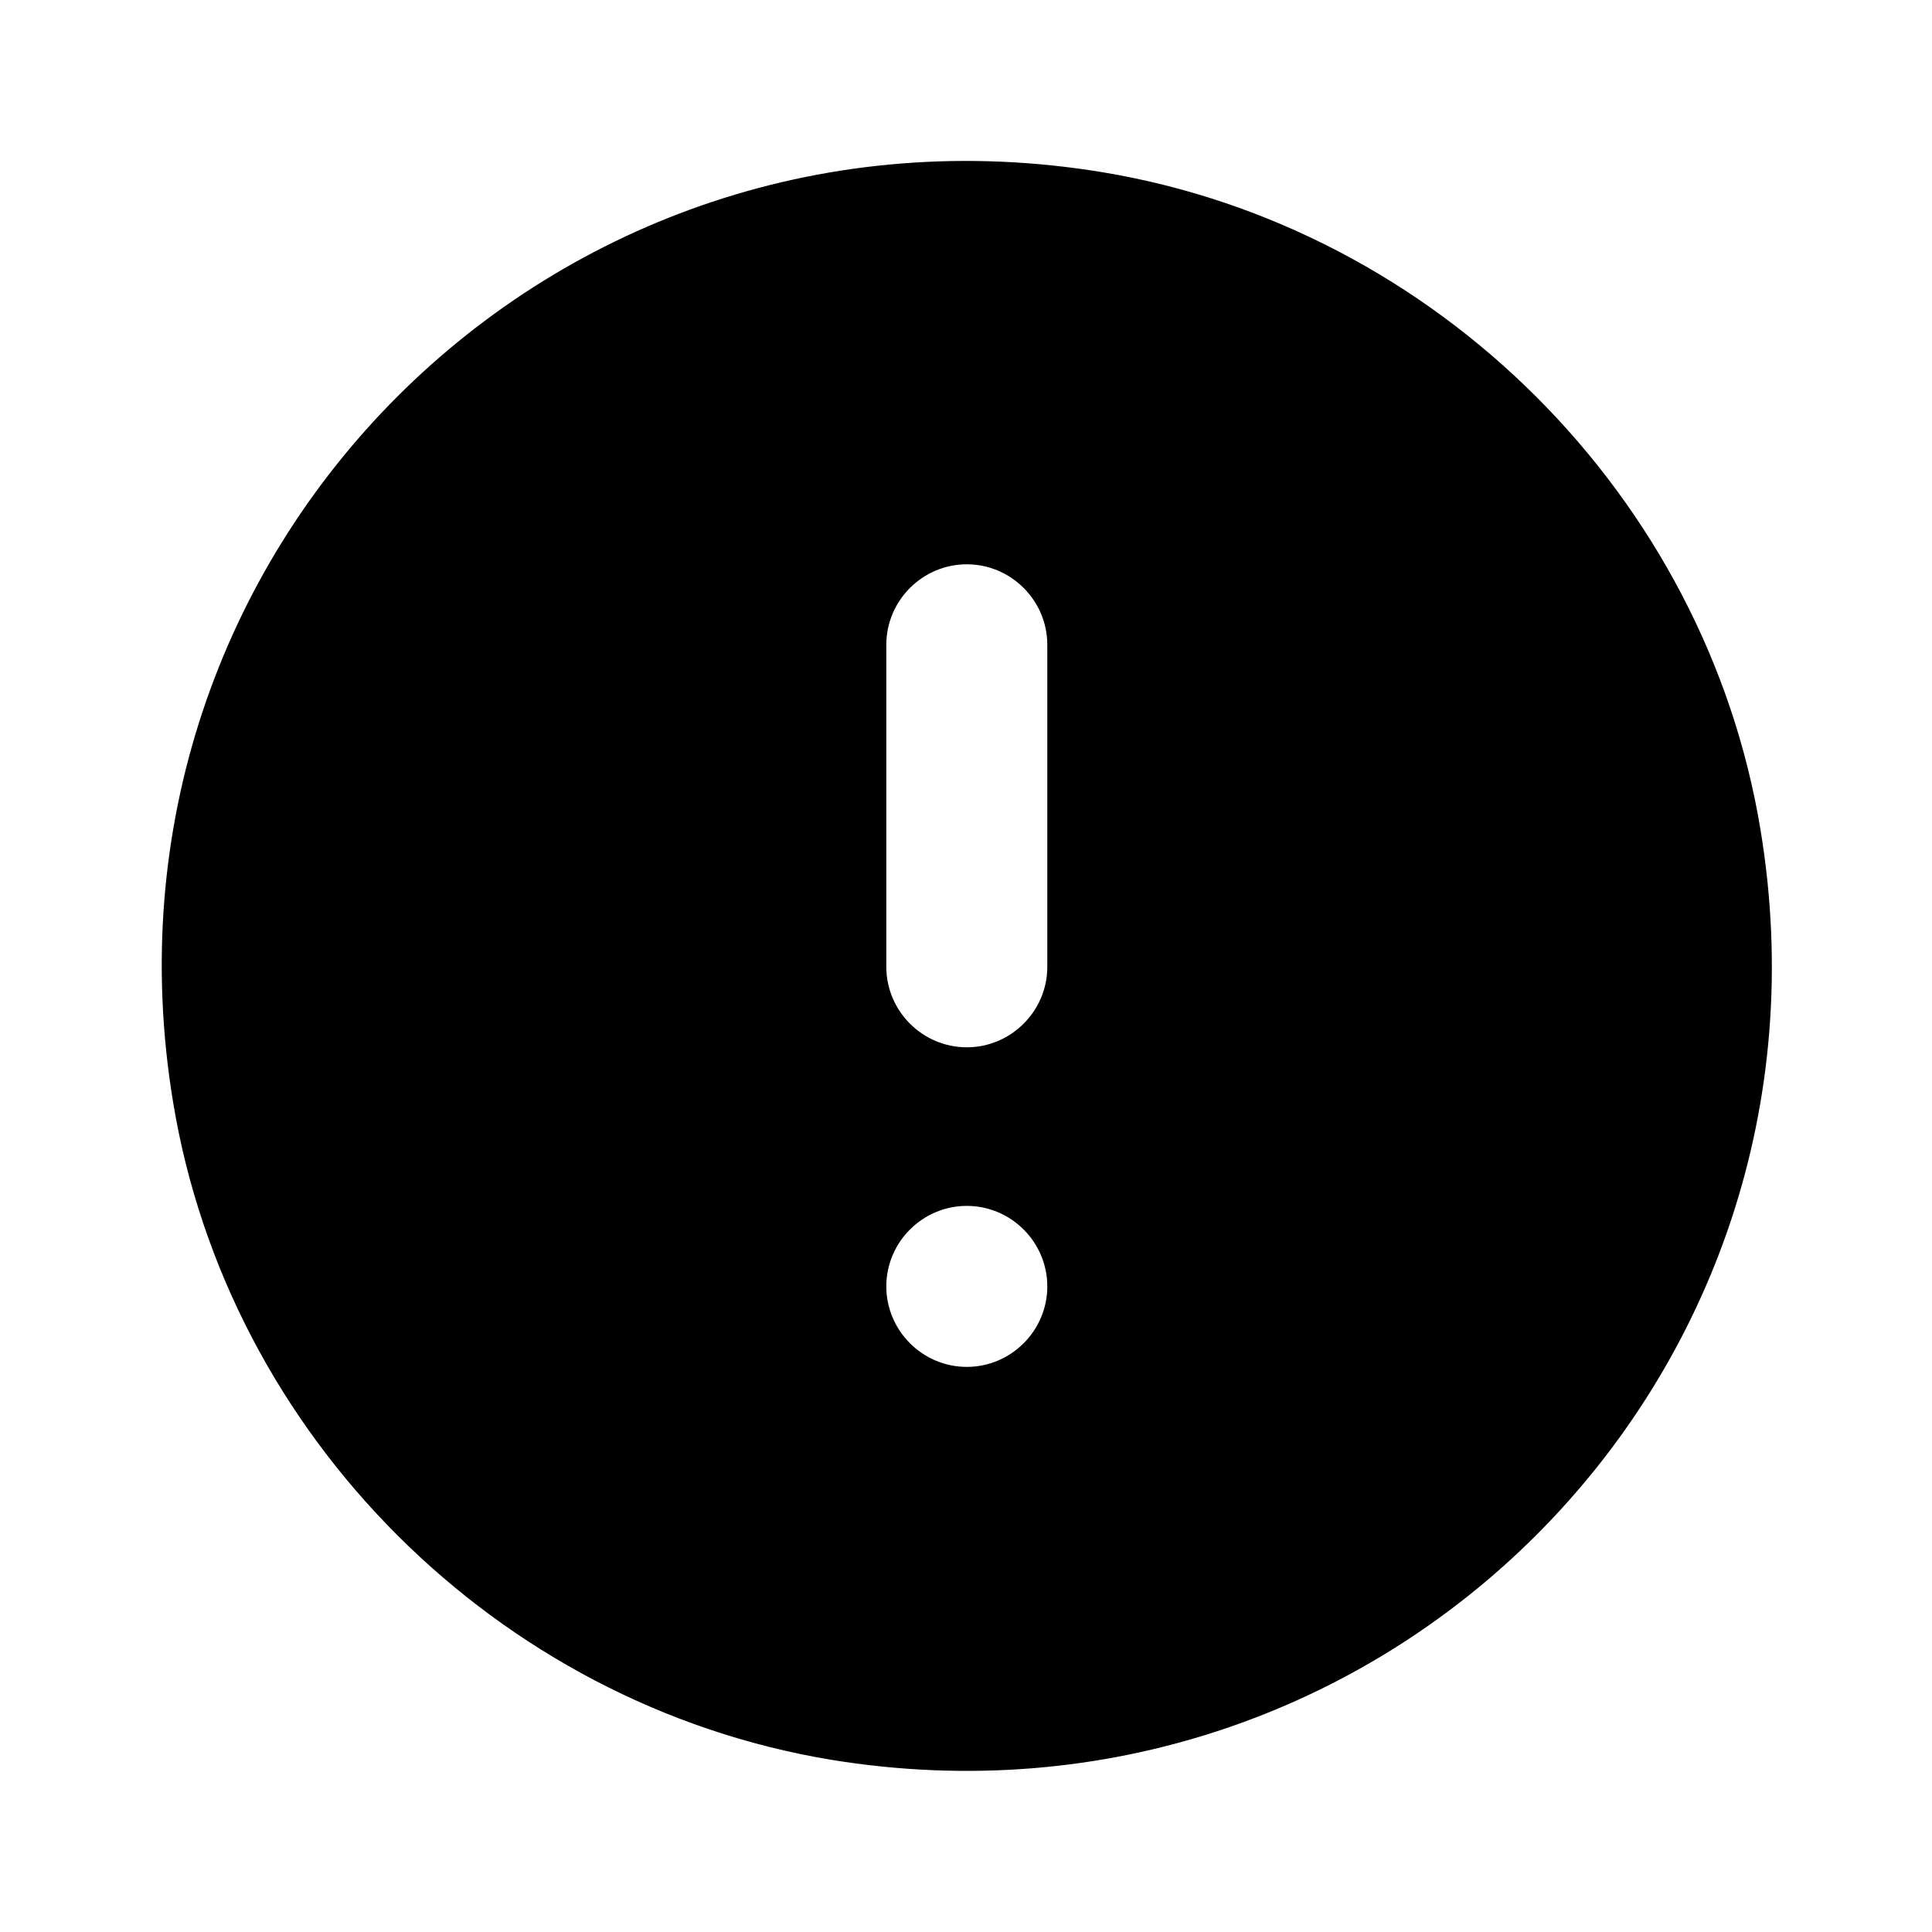
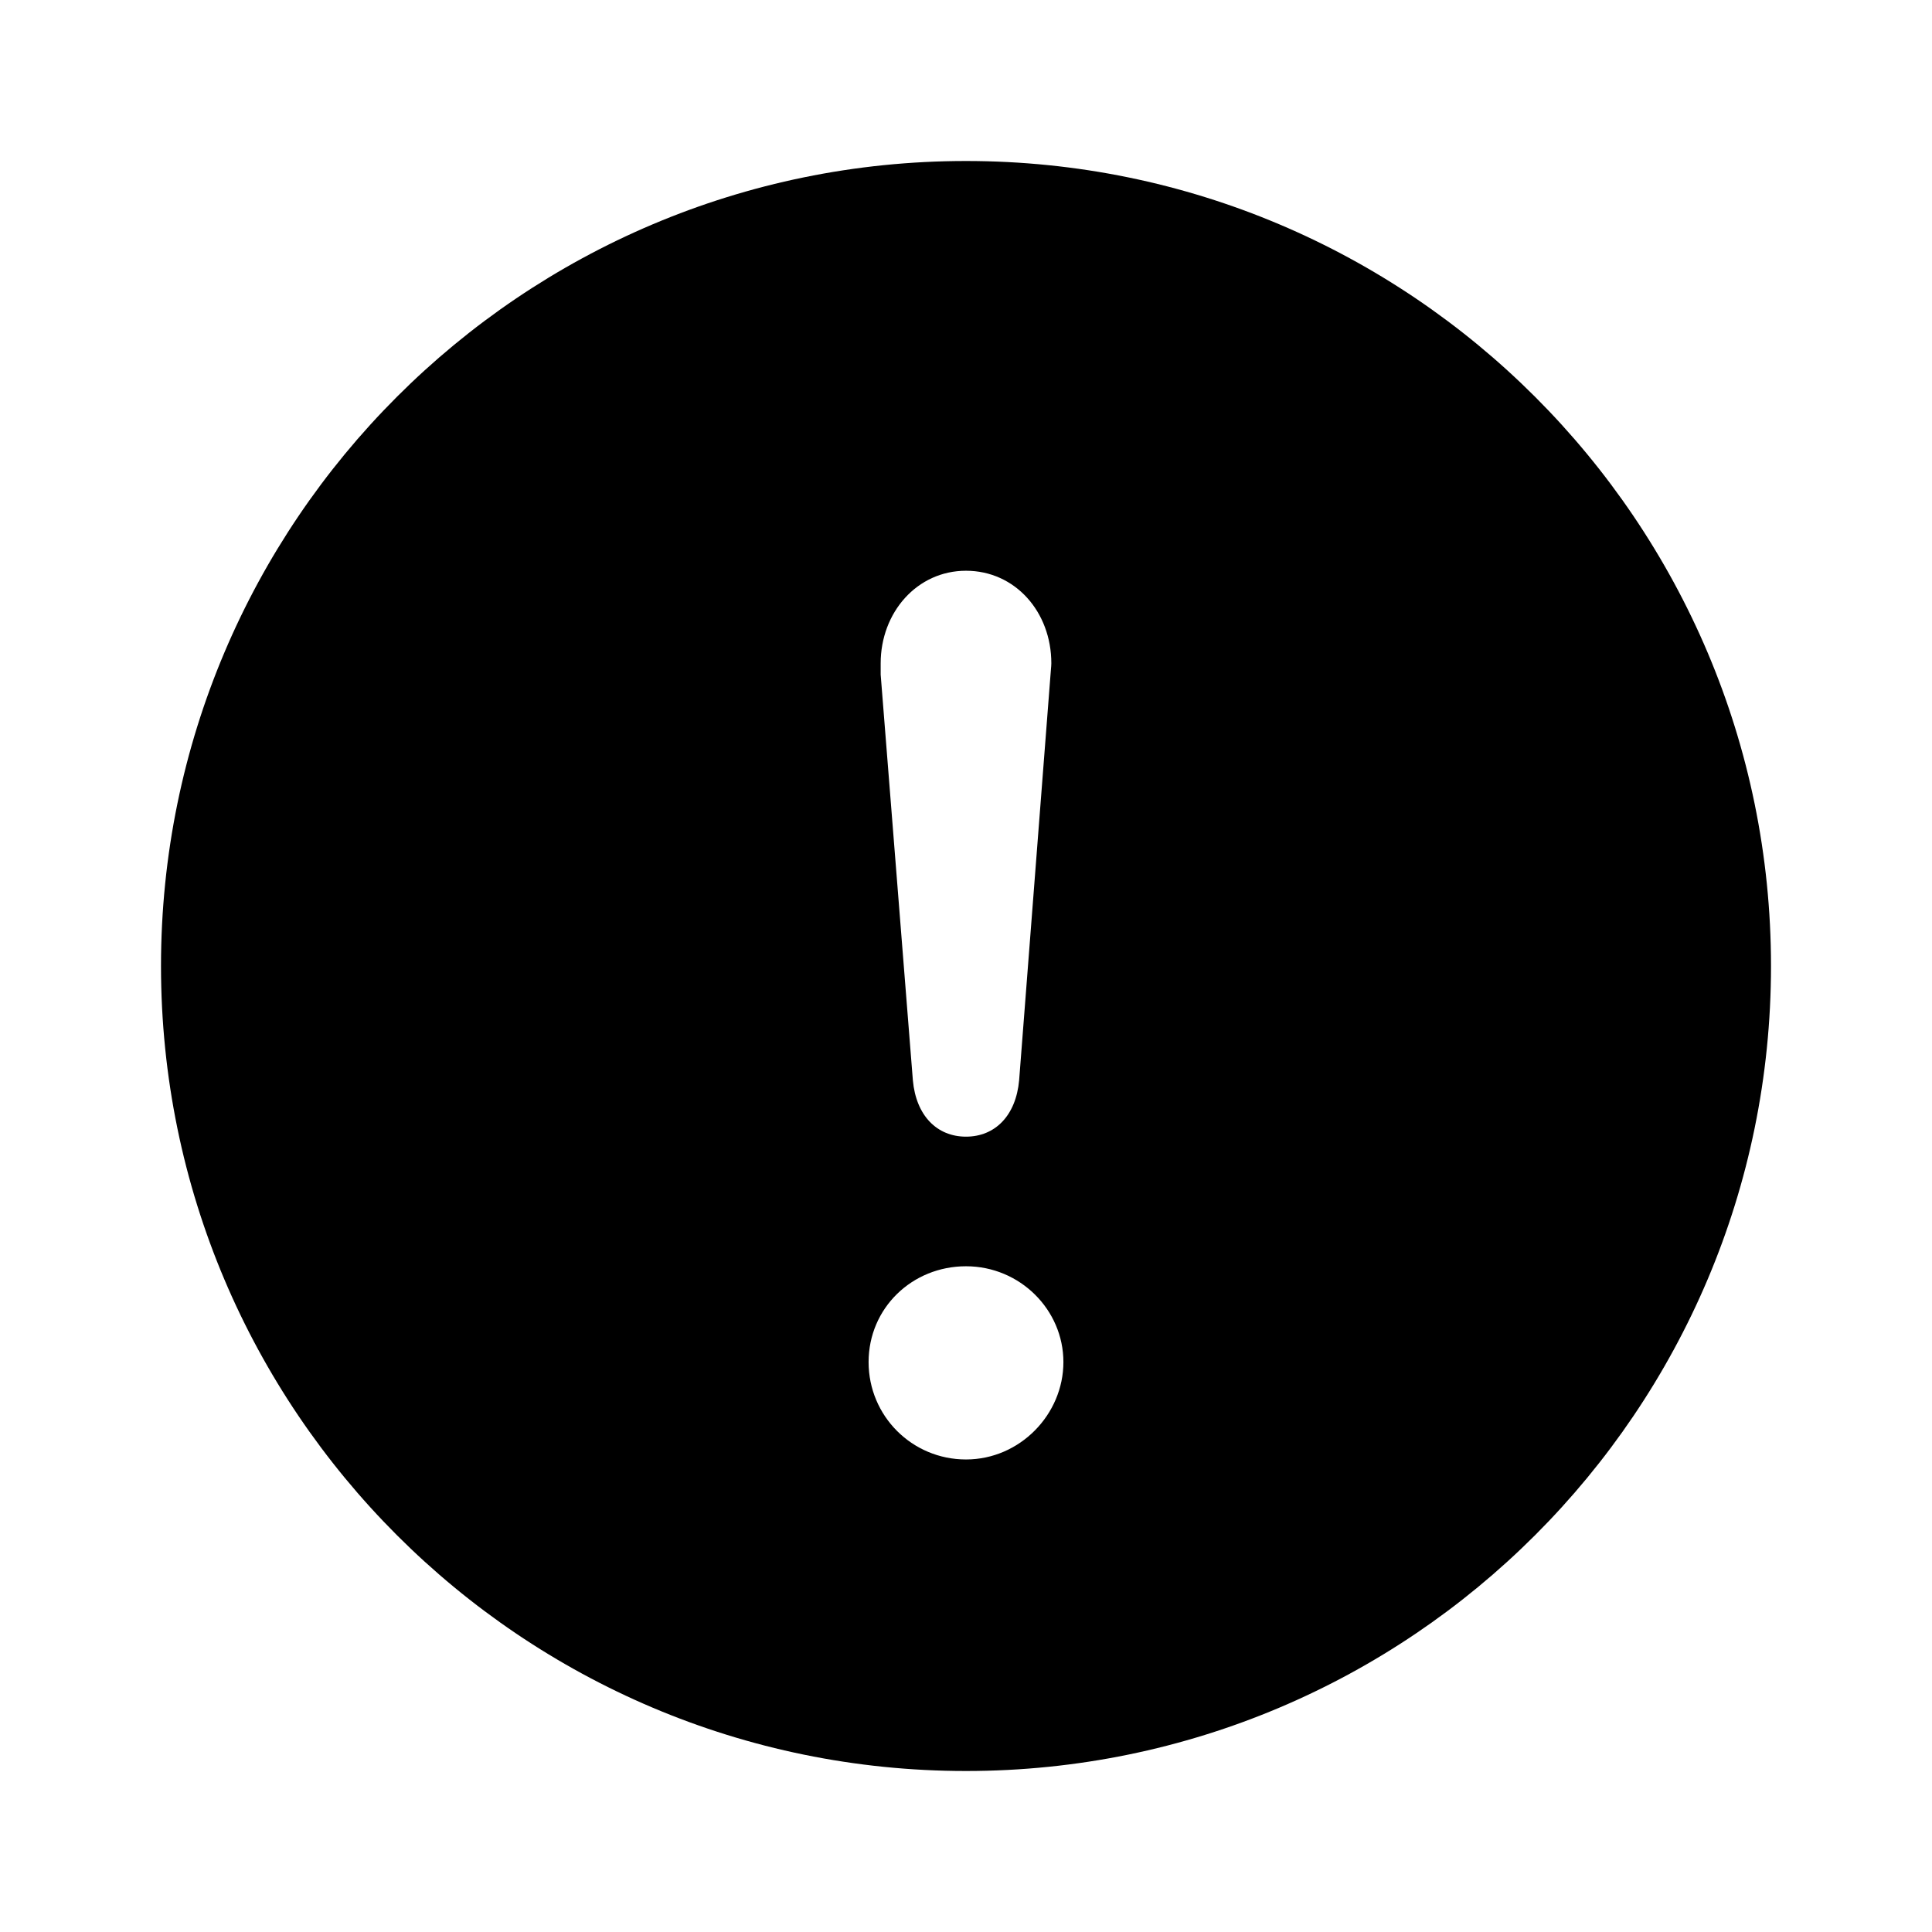
<svg xmlns="http://www.w3.org/2000/svg" width="24" height="24" fill="currentColor" viewBox="0 0 24 24">
-   <path d="m21.87,10.31c-.68-4.14-4.02-7.48-8.17-8.17C6.86,1.01,1.02,6.85,2.15,13.69c.68,4.14,4.02,7.48,8.17,8.17,6.84,1.12,12.68-4.71,11.55-11.55Zm-9.86,6.67c-.55,0-1-.45-1-1s.45-1,1-1,1,.45,1,1-.45,1-1,1Zm1-4.97c0,.55-.45,1-1,1s-1-.45-1-1v-4c0-.55.45-1,1-1s1,.45,1,1v4Z" />
+   <path d="M12 2C6.48 2 2 6.48 2 12s4.48 10 10 10 10-4.48 10-10S17.52 2 12 2Zm-1.06 6.24c0-.63.45-1.15 1.06-1.15s1.06.51 1.06 1.15c0 .04-.01.12-.01.14l-.39 5.04c-.04.44-.3.7-.66.7s-.62-.26-.66-.7l-.4-5.04v-.14ZM12 18.13c-.67 0-1.21-.54-1.21-1.21s.54-1.19 1.21-1.19 1.21.54 1.21 1.19-.54 1.21-1.21 1.21Z" />
</svg>
